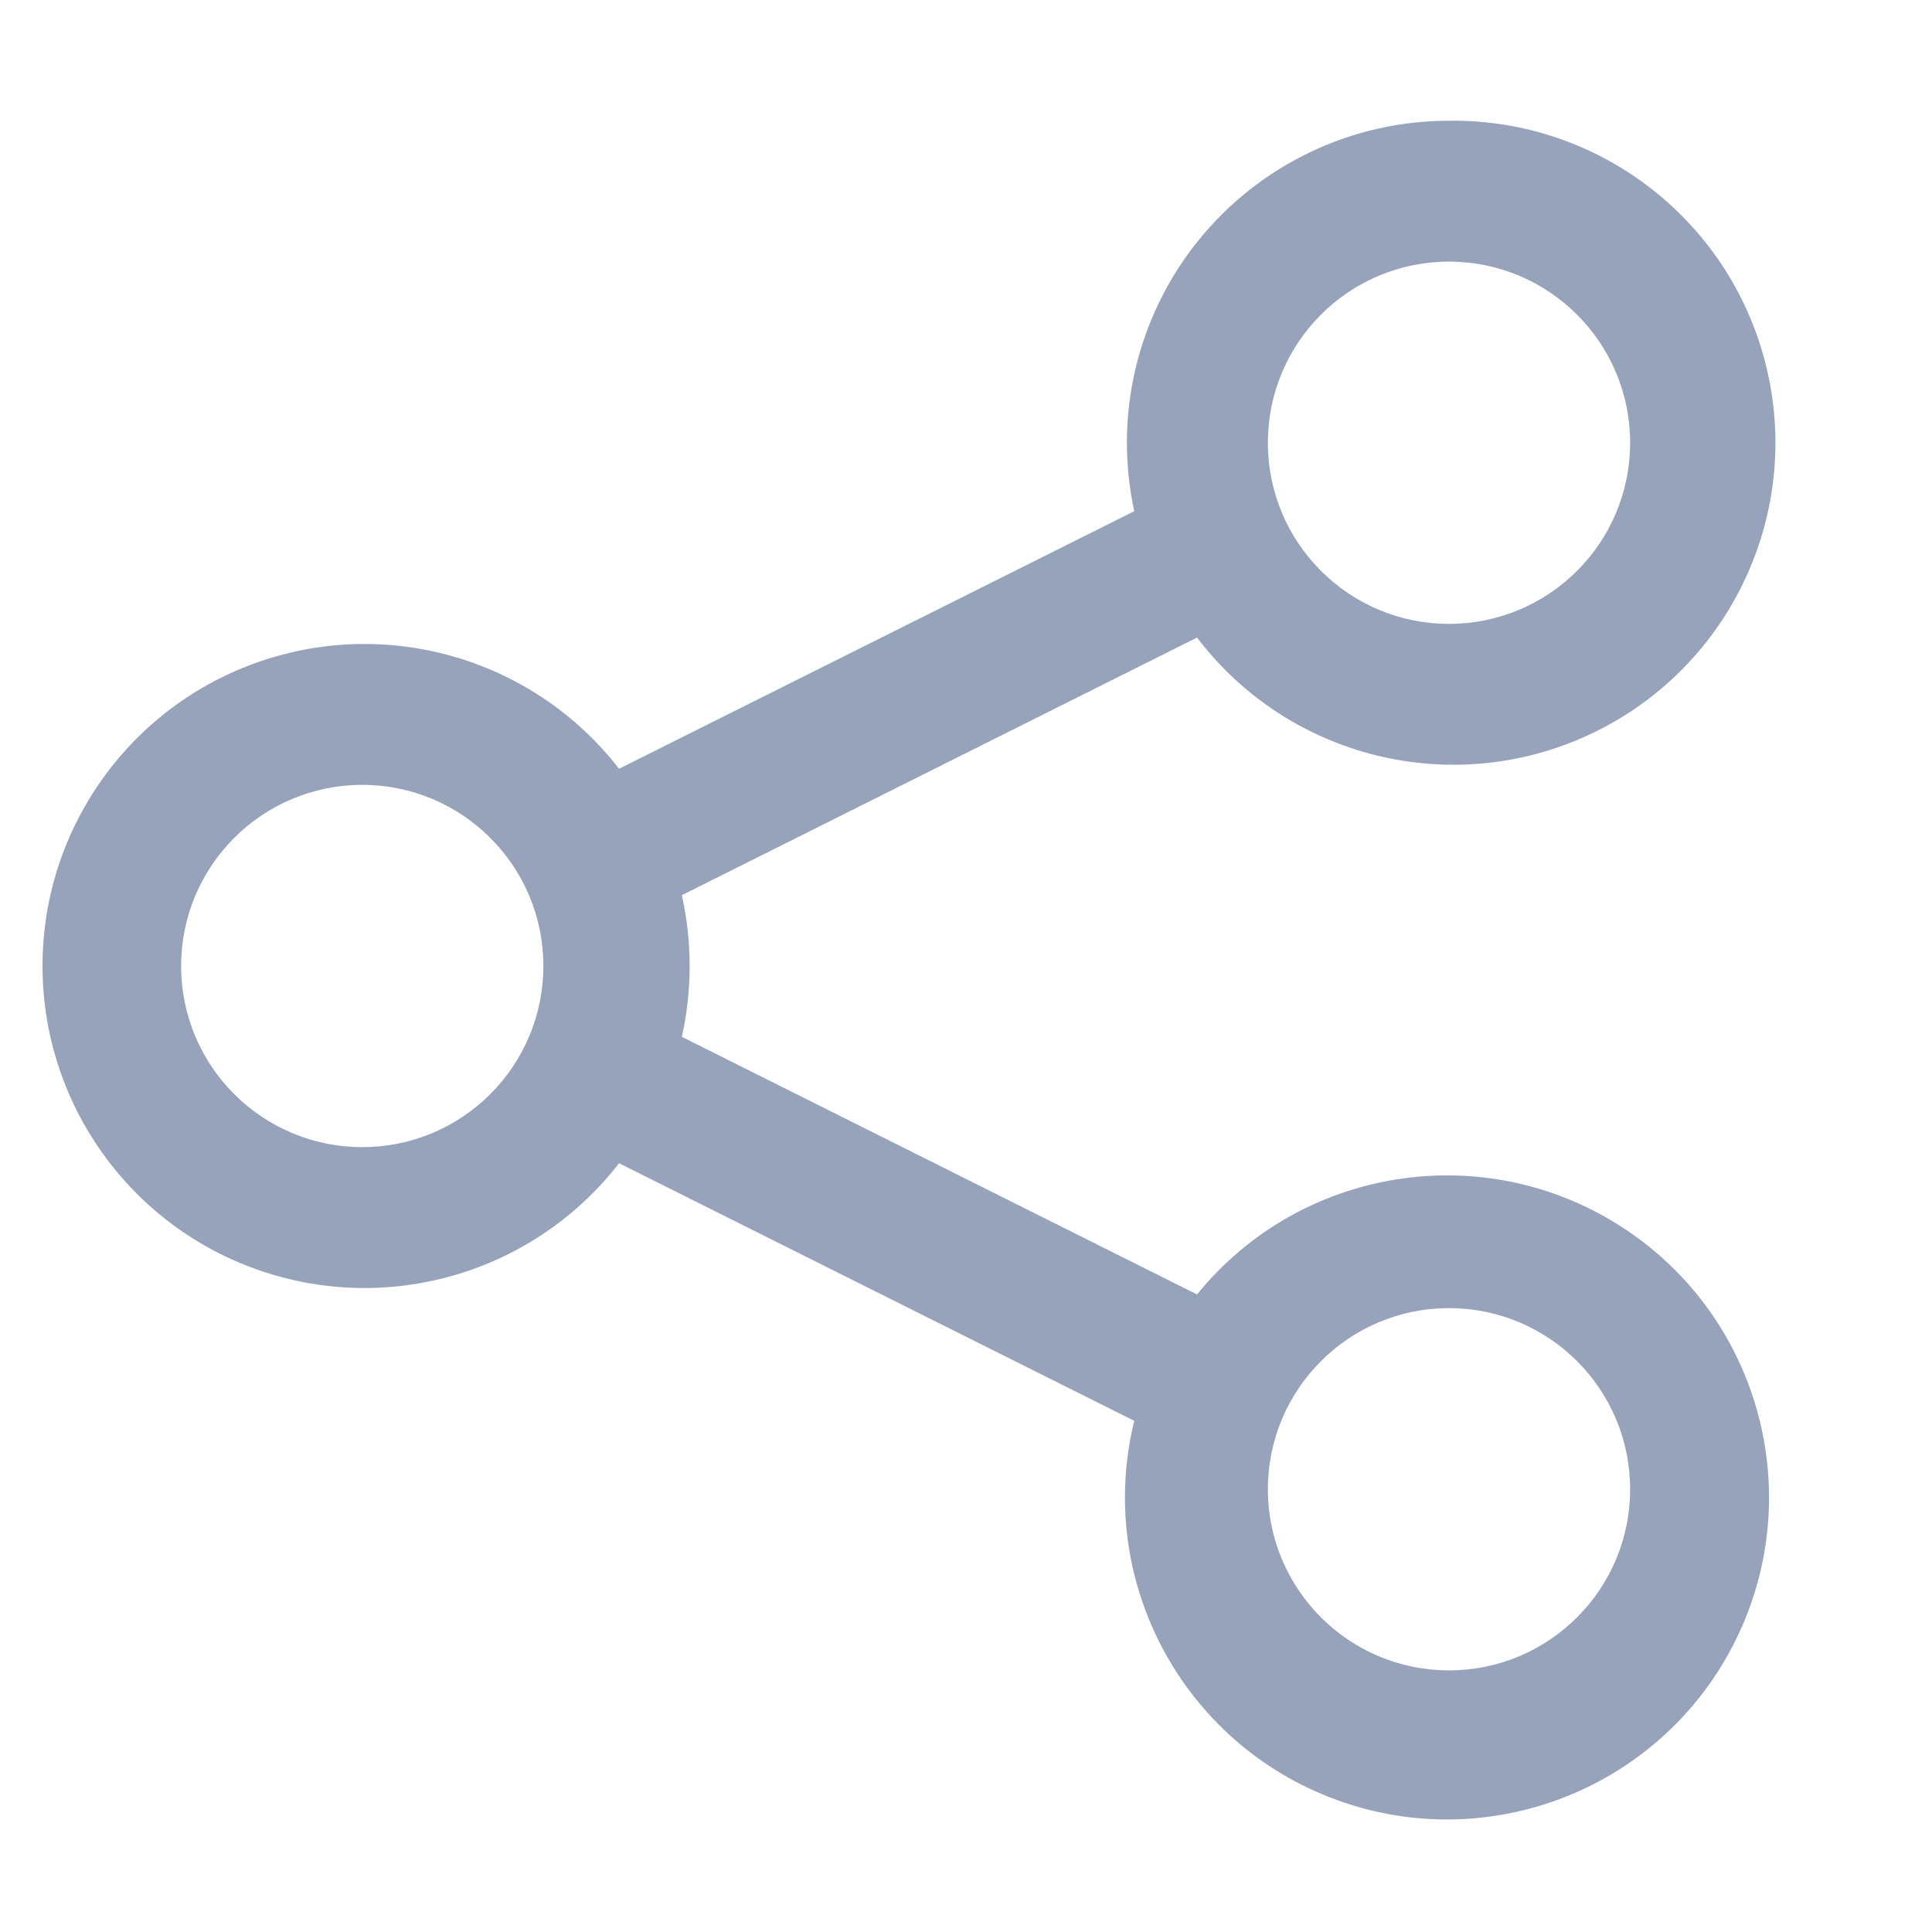
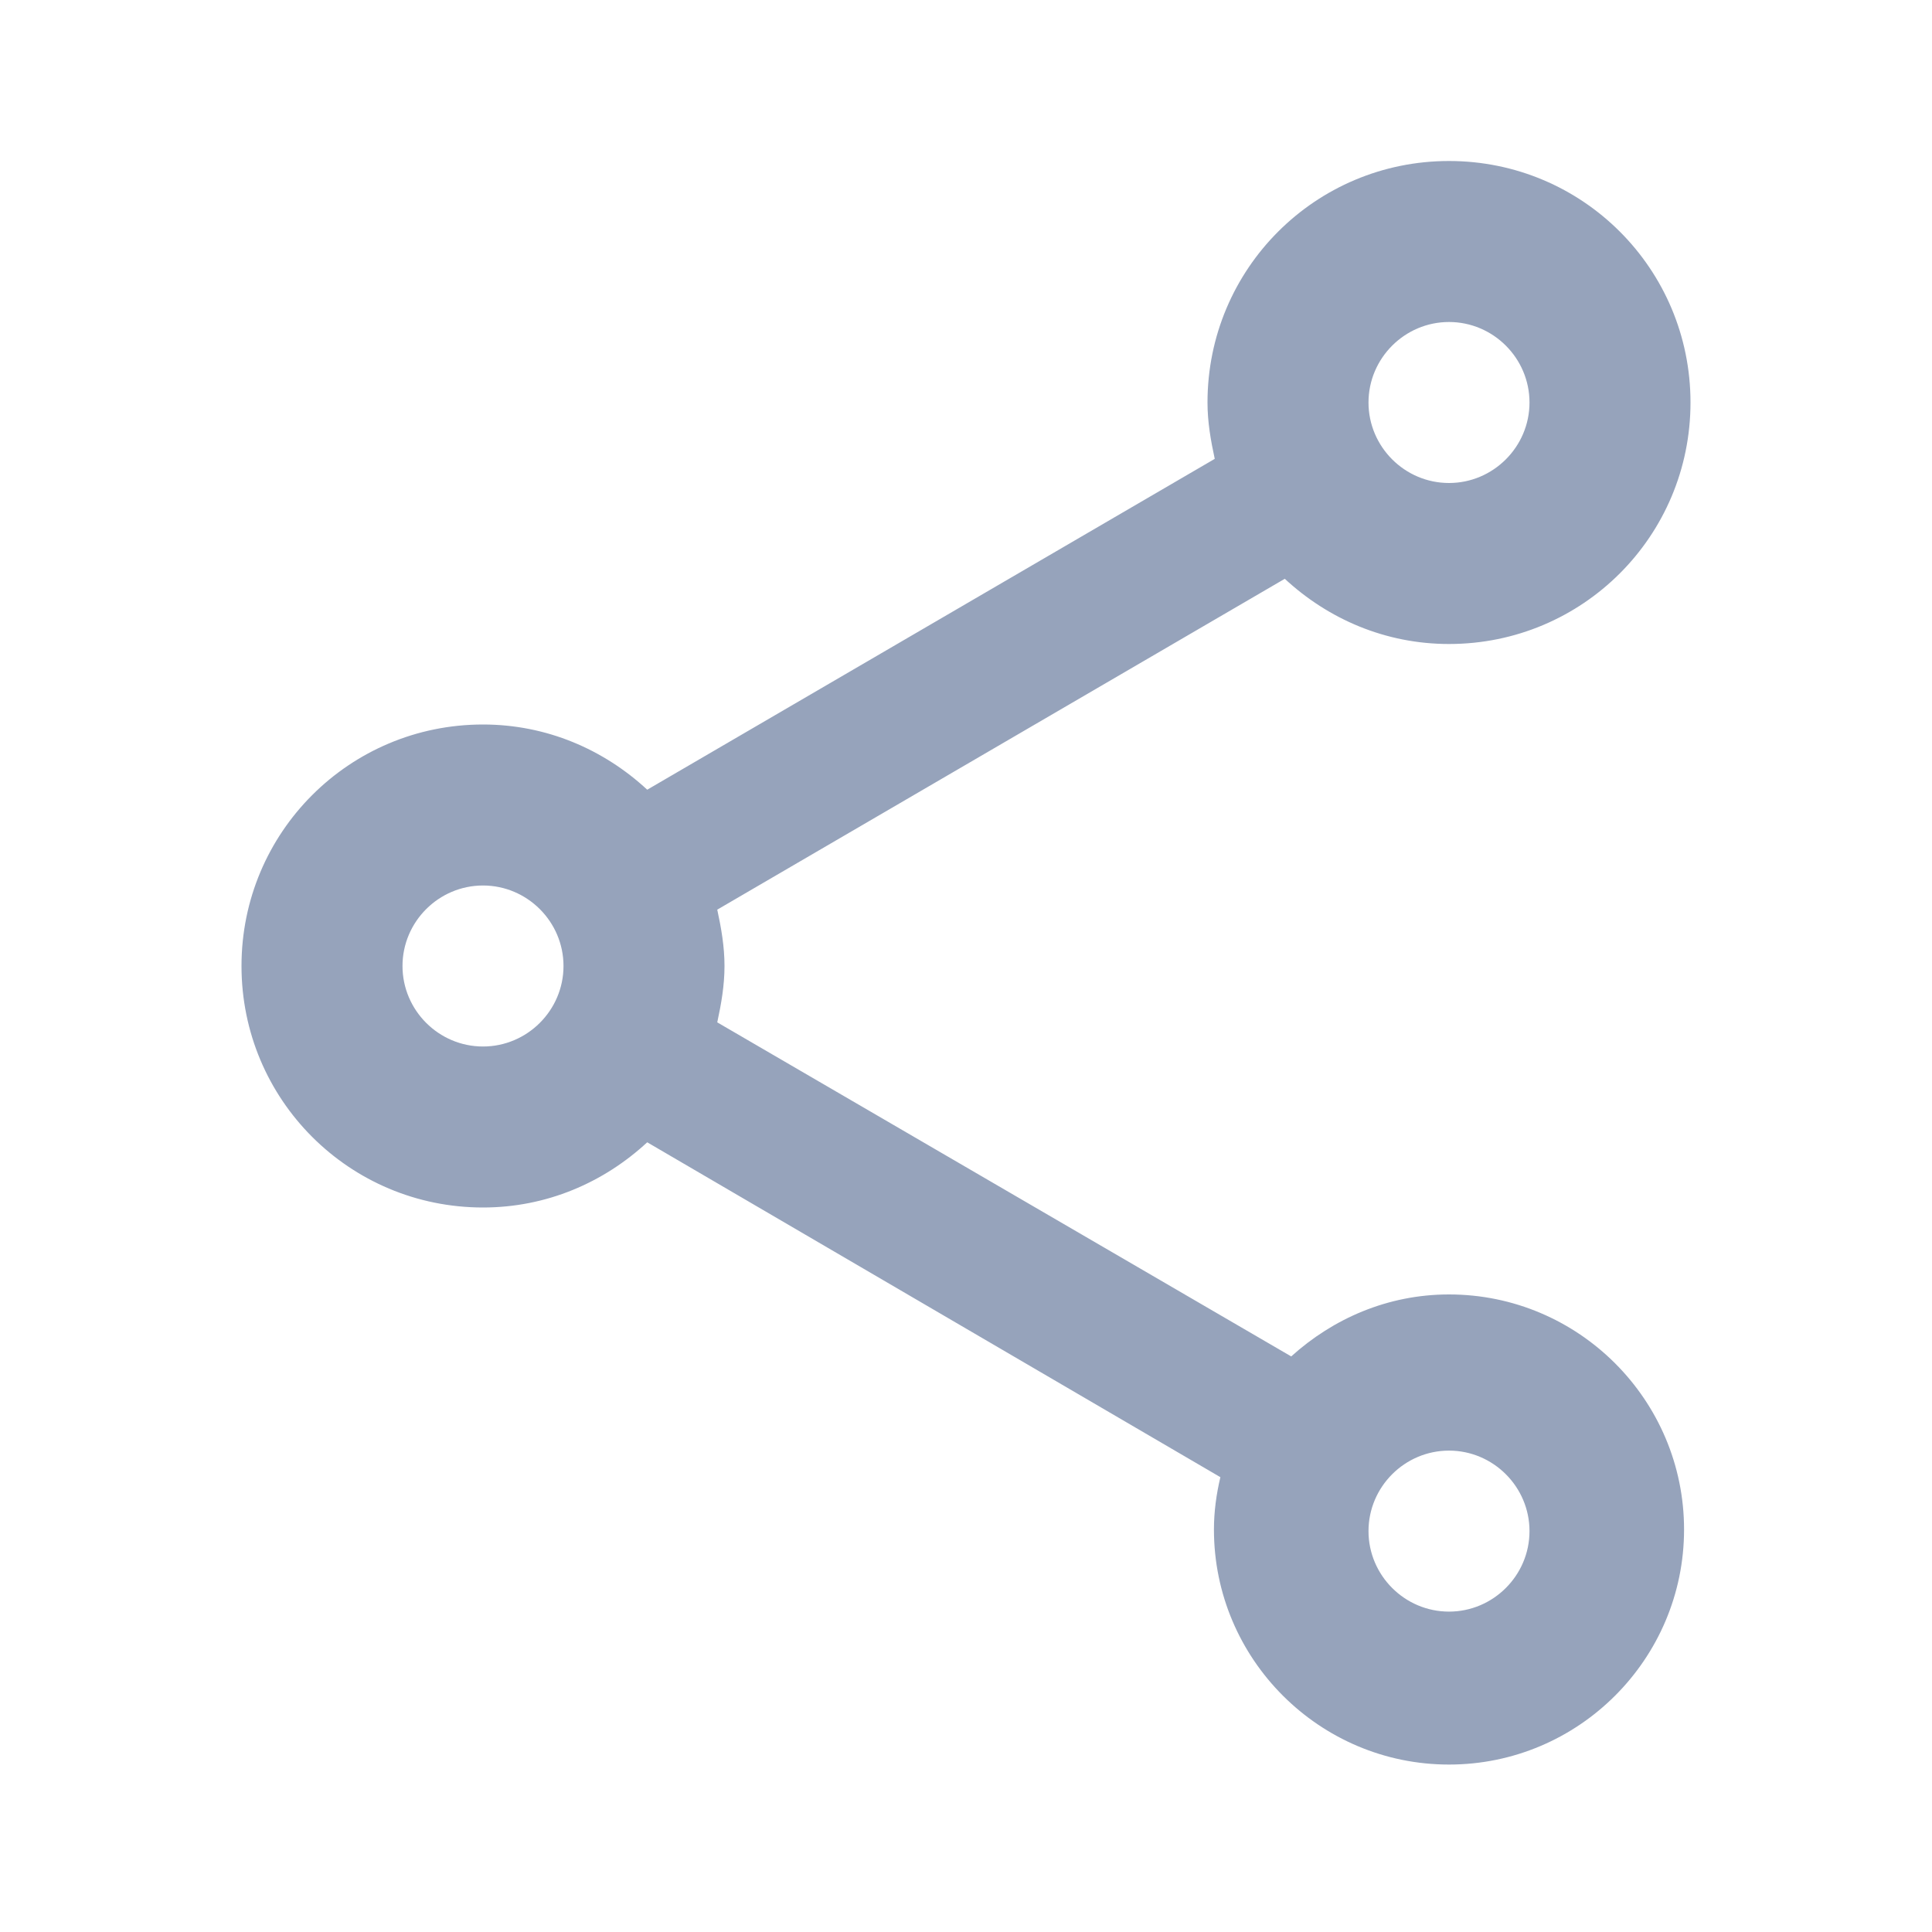
- <svg xmlns="http://www.w3.org/2000/svg" width="24" height="24" viewBox="0 0 24 24">
-   <path fill="#96A3BB" fill-rule="evenodd" d="M18 1.5a4 4 0 0 0-3.91 4.85l-6.4 3.2a4 4 0 1 0 0 4.9l6.4 3.2a4 4 0 1 0 .78-1.57l-6.4-3.2a4.04 4.04 0 0 0 0-1.76l6.4-3.2A4 4 0 1 0 18 1.5Zm0 1.75a2.25 2.25 0 1 0 0 4.5 2.25 2.25 0 0 0 0-4.5ZM4.5 9.75a2.25 2.25 0 1 0 0 4.5 2.25 2.25 0 0 0 0-4.5ZM18 16.25a2.25 2.25 0 1 0 0 4.5 2.25 2.25 0 0 0 0-4.5Z" />
+ <svg xmlns="http://www.w3.org/2000/svg" height="24" viewBox="0 0 24 24" width="24" fill="#96A3BB">
+   <path d="M0 0h24v24H0V0z" fill="none" />
+   <path d="M18 16.08c-.76 0-1.44.3-1.96.77L8.91 12.7c.05-.23.09-.46.09-.7s-.04-.47-.09-.7l7.05-4.11c.54.5 1.25.81 2.04.81 1.66 0 3-1.34 3-3s-1.34-3-3-3-3 1.34-3 3c0 .24.04.47.09.7L8.04 9.81C7.5 9.31 6.79 9 6 9c-1.66 0-3 1.34-3 3s1.34 3 3 3c.79 0 1.5-.31 2.04-.81l7.12 4.16c-.05.21-.08.43-.08.65 0 1.61 1.31 2.92 2.92 2.92s2.92-1.31 2.92-2.92c0-1.61-1.31-2.92-2.92-2.92zM18 4c.55 0 1 .45 1 1s-.45 1-1 1-1-.45-1-1 .45-1 1-1zM6 13c-.55 0-1-.45-1-1s.45-1 1-1 1 .45 1 1-.45 1-1 1zm12 7.02c-.55 0-1-.45-1-1s.45-1 1-1 1 .45 1 1-.45 1-1 1z" />
</svg>
